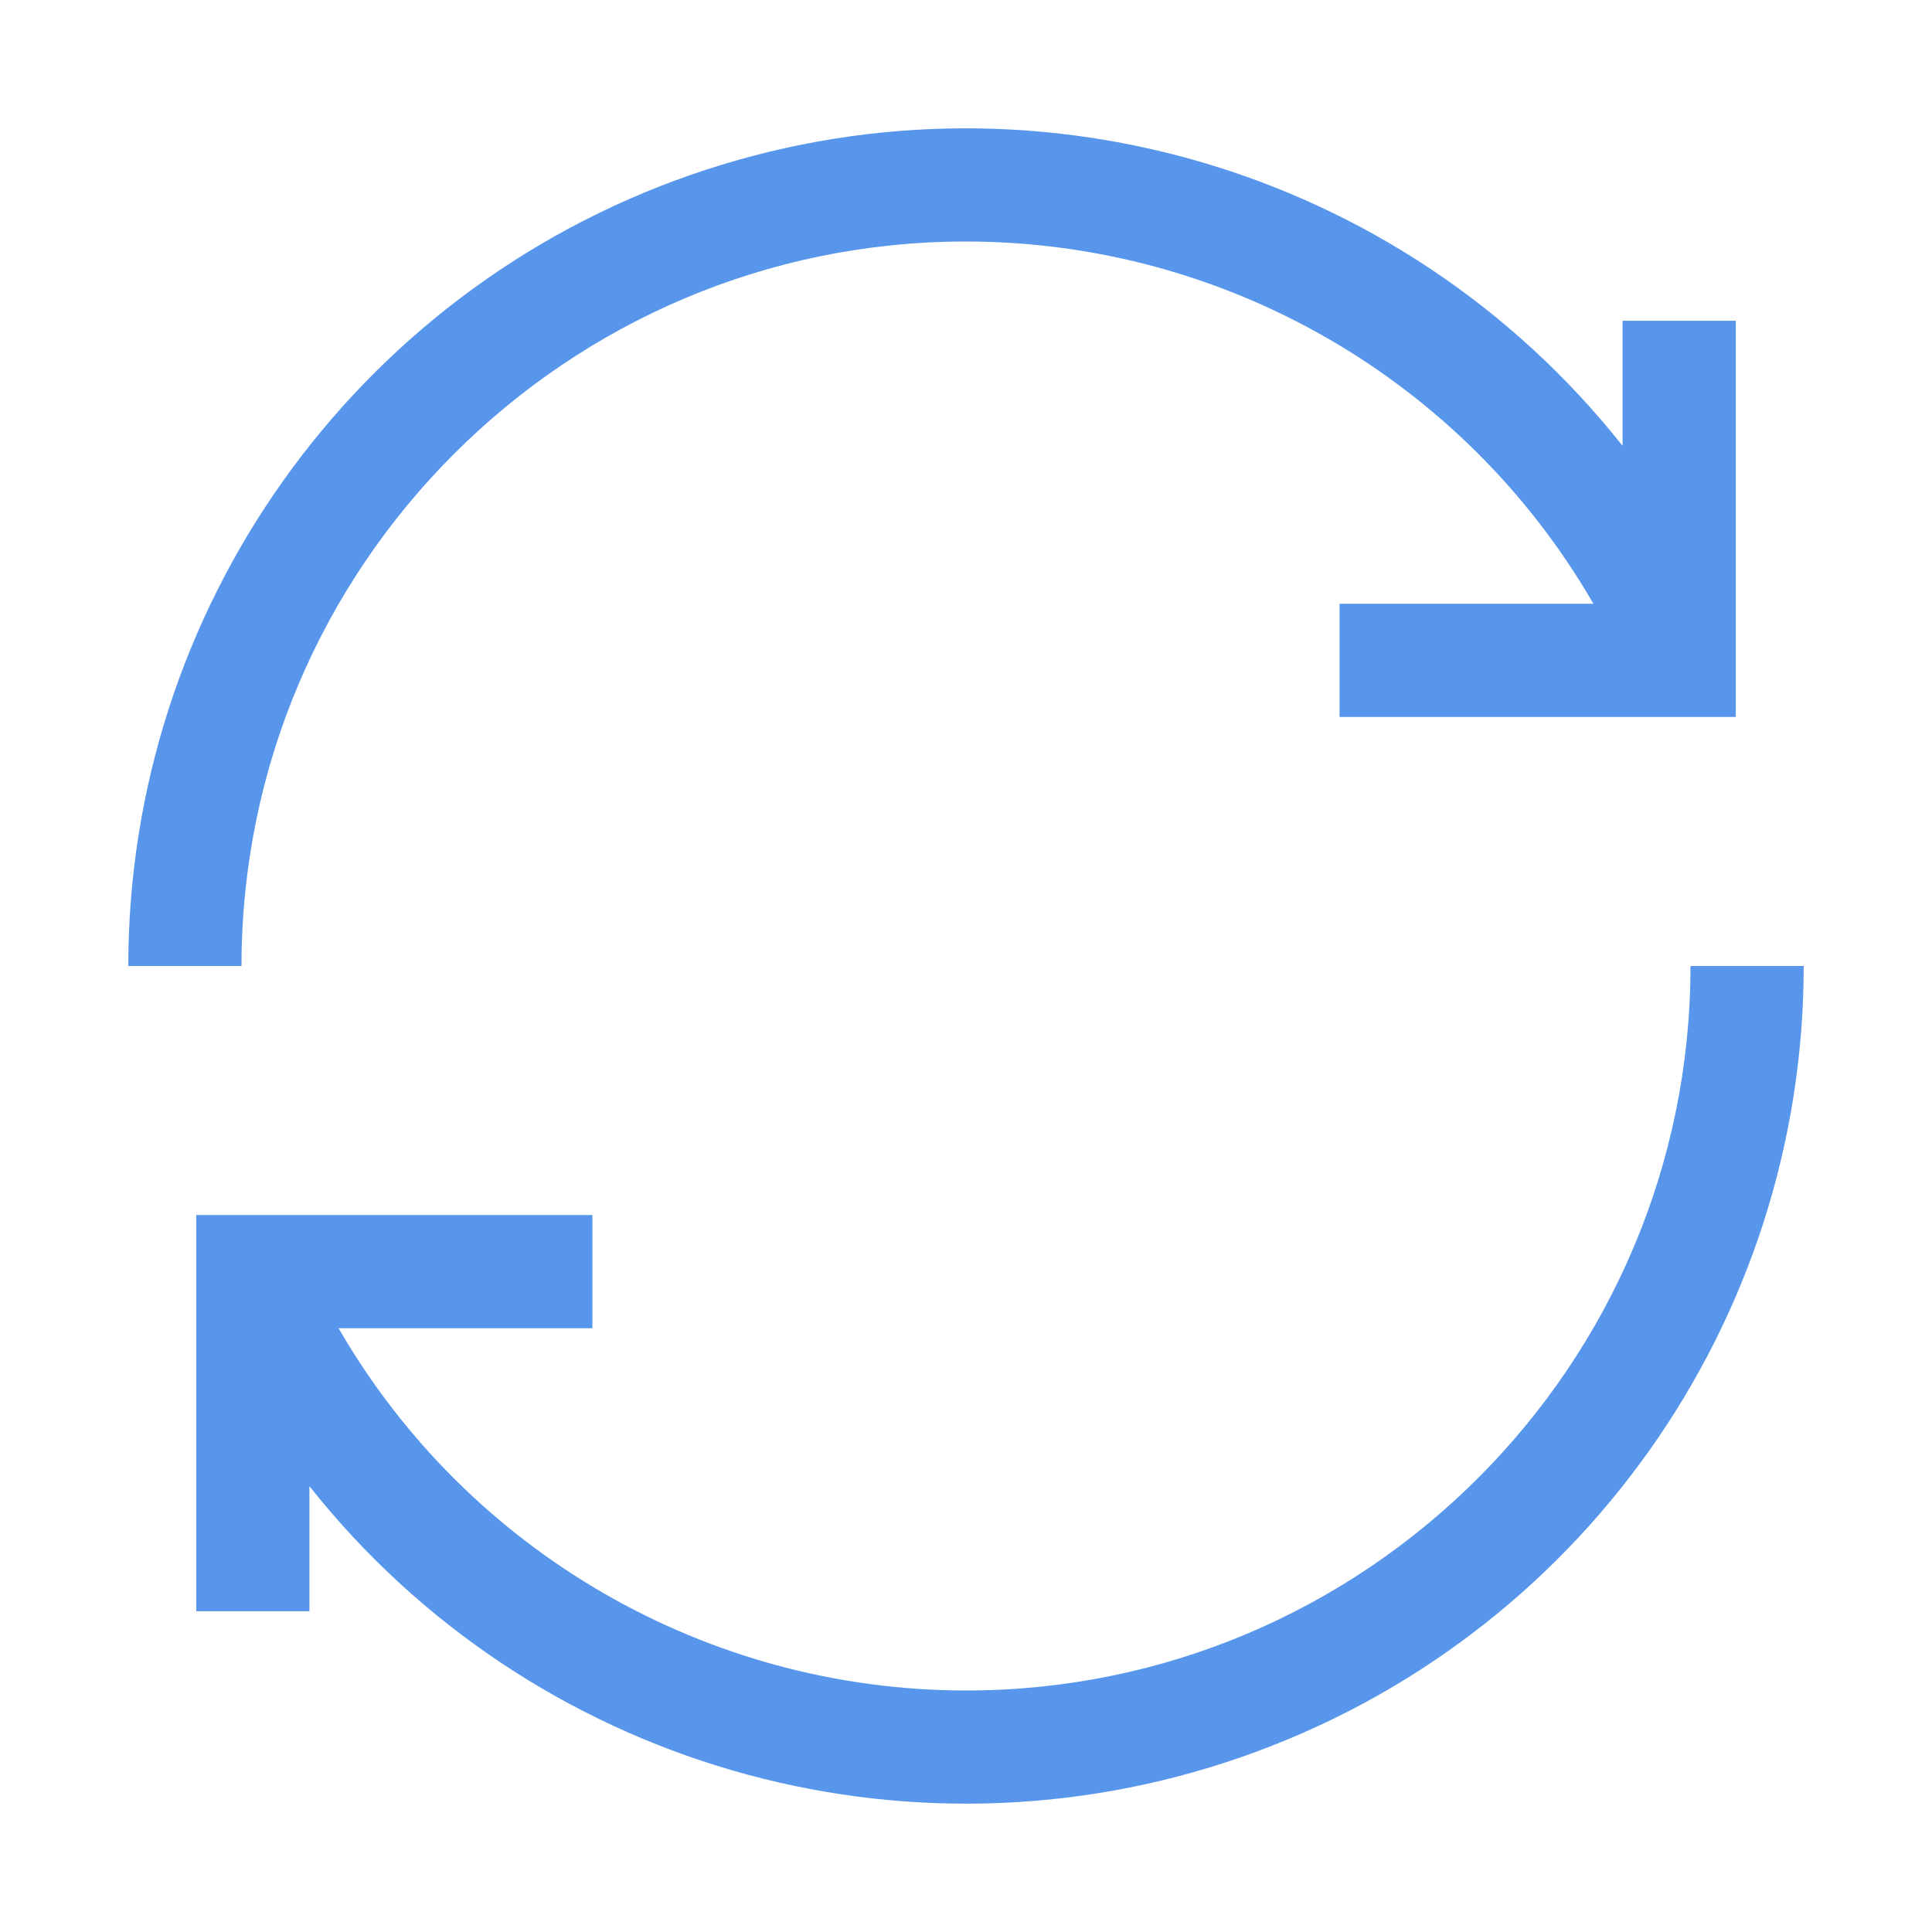
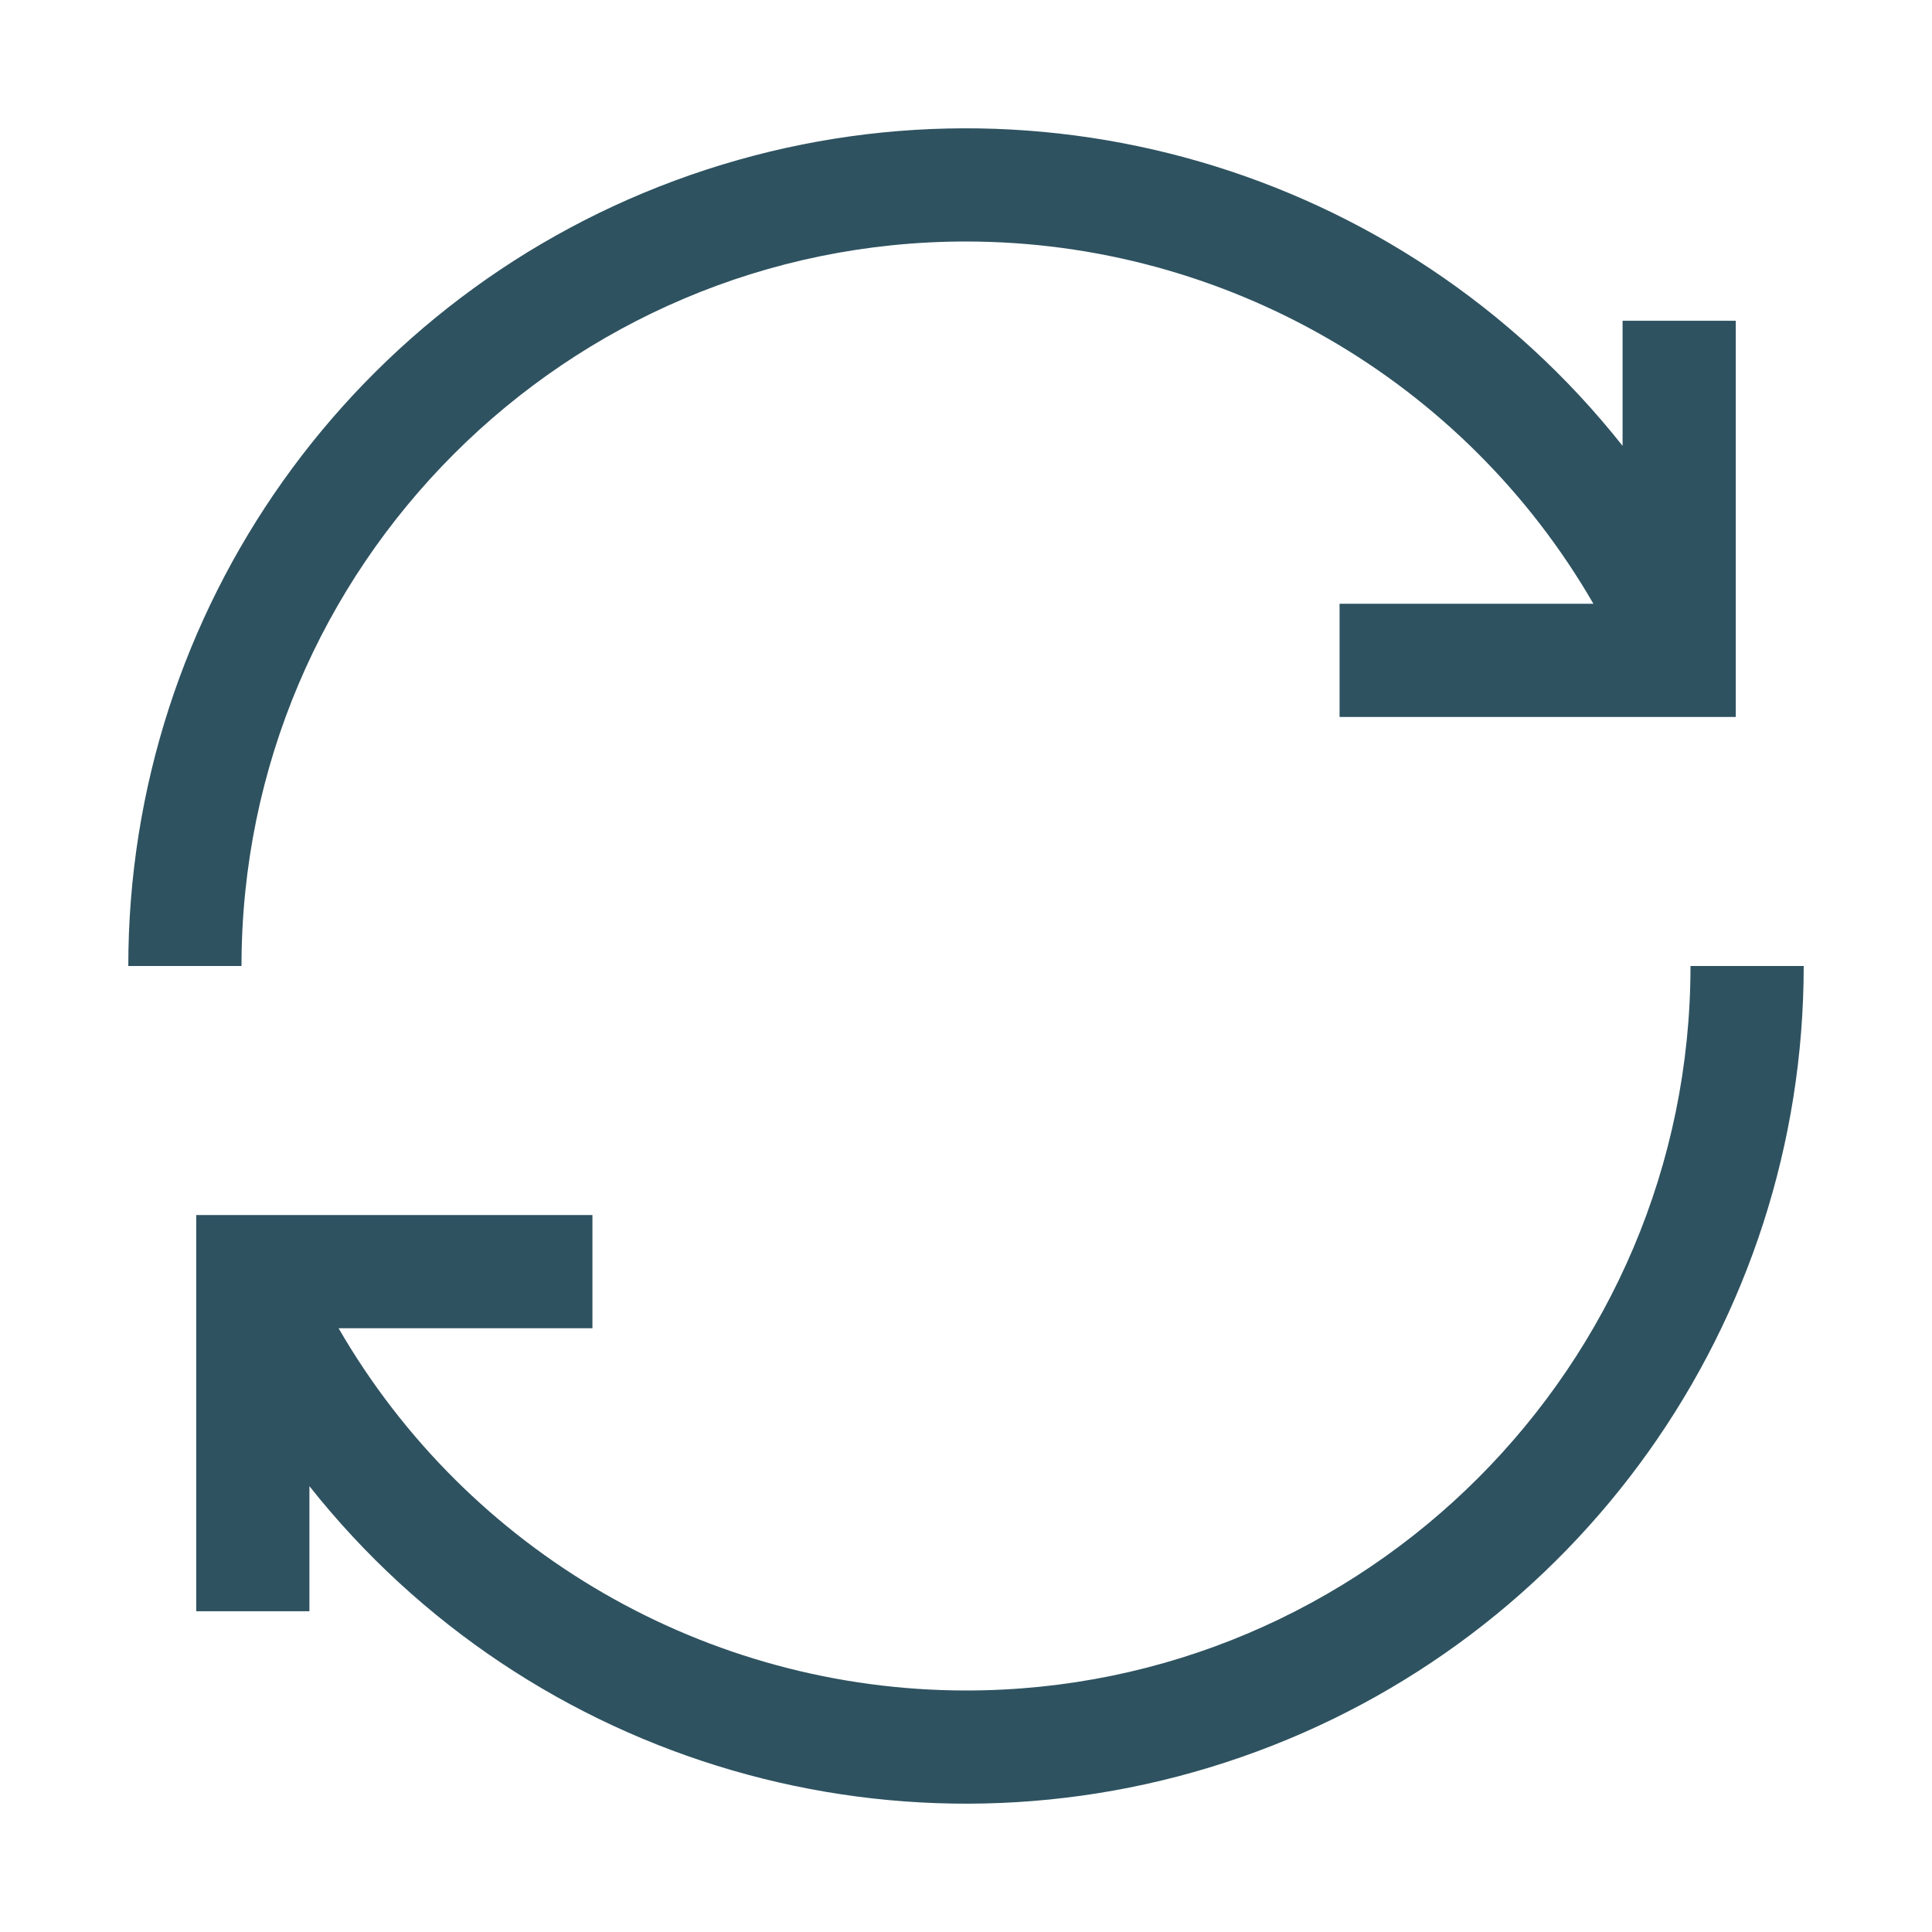
- <svg xmlns="http://www.w3.org/2000/svg" fill="#5896EB" width="800px" height="800px" viewBox="0 0 512 512" data-name="Layer 1" id="Layer_1">
+ <svg xmlns="http://www.w3.org/2000/svg" fill="#2E5260" width="800px" height="800px" viewBox="0 0 512 512" data-name="Layer 1" id="Layer_1">
  <path d="M64,256H34A222,222,0,0,1,430,118.15V85h30V190H355V160h67.27A192.21,192.21,0,0,0,256,64C150.13,64,64,150.13,64,256Zm384,0c0,105.87-86.13,192-192,192A192.21,192.21,0,0,1,89.73,352H157V322H52V427H82V393.85A222,222,0,0,0,478,256Z" />
</svg>
